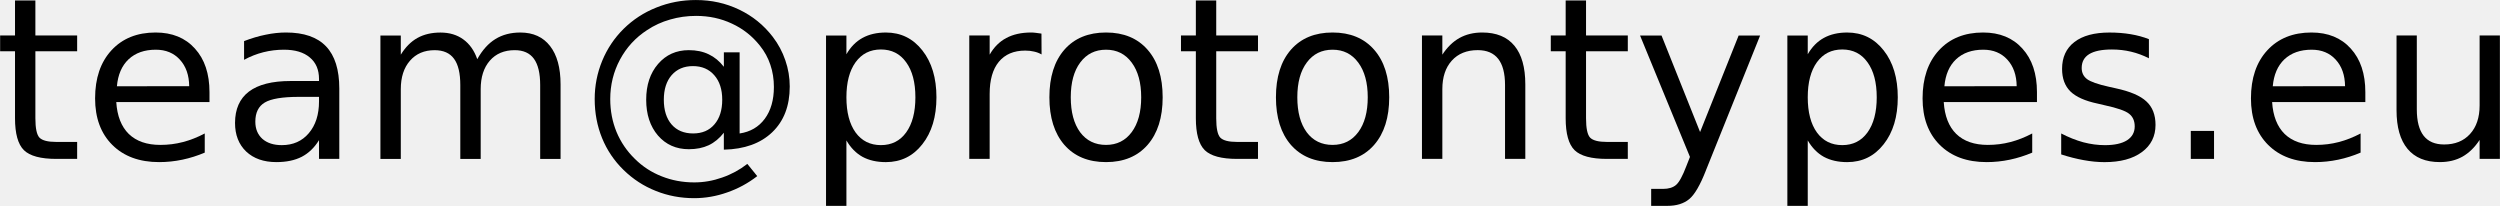
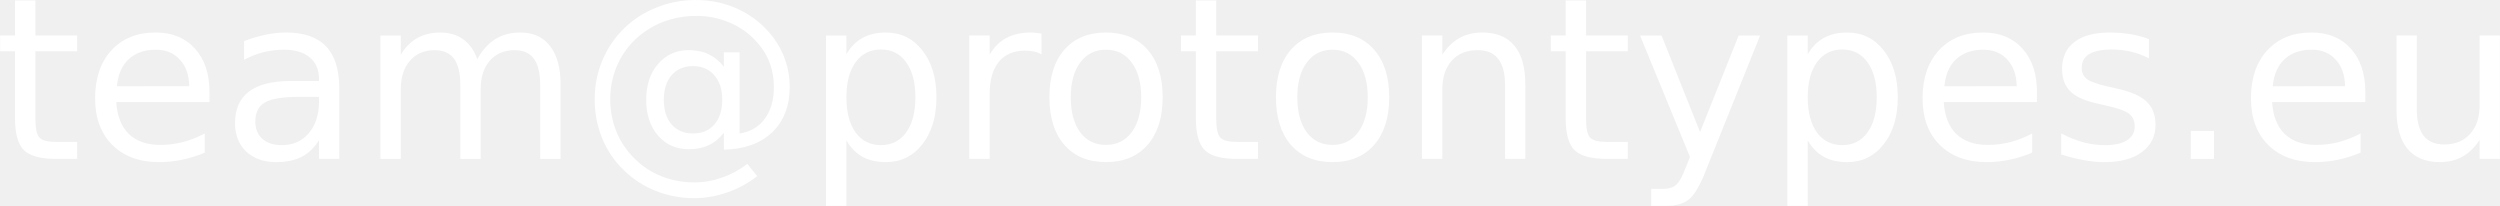
<svg xmlns="http://www.w3.org/2000/svg" width="46.891mm" height="3.861mm" viewBox="0 0 166.15 13.682" id="svg4209" version="1.1">
  <defs id="defs4211" />
  <g id="layer1" transform="translate(-218.5808,-43.94354)">
    <g style="font-style:normal;font-weight:normal;font-size:15px;line-height:125%;font-family:sans-serif;text-align:center;letter-spacing:0px;word-spacing:0px;text-anchor:middle;fill:#000000;fill-opacity:1;stroke:none;stroke-width:1px;stroke-linecap:butt;stroke-linejoin:miter;stroke-opacity:1" id="text4757">
-       <path d="m 220.925,43.973 0,2.329 2.776,0 0,1.047 -2.776,0 0,4.453 q 0,1.003 0.271,1.289 0.278,0.286 1.121,0.286 l 1.384,0 0,1.128 -1.384,0 q -1.56,0 -2.153,-0.579 -0.593,-0.586 -0.593,-2.124 l 0,-4.453 -0.989,0 0,-1.047 0.989,0 0,-2.329 1.355,0 z" id="path4762" />
-       <path d="m 232.497,50.067 0,0.659 -6.196,0 q 0.088,1.392 0.835,2.124 0.754,0.725 2.095,0.725 0.776,0 1.501,-0.19 0.732,-0.19 1.45,-0.571 l 0,1.274 q -0.725,0.308 -1.487,0.469 -0.762,0.161 -1.545,0.161 -1.963,0 -3.113,-1.143 -1.143,-1.143 -1.143,-3.091 0,-2.014 1.084,-3.193 1.091,-1.187 2.937,-1.187 1.655,0 2.615,1.069 0.967,1.062 0.967,2.893 z m -1.348,-0.396 q -0.015,-1.106 -0.623,-1.765 -0.601,-0.659 -1.597,-0.659 -1.128,0 -1.809,0.637 -0.674,0.637 -0.776,1.794 l 4.805,-0.007 z" id="path4764" />
-       <path d="m 238.437,50.382 q -1.633,0 -2.263,0.374 -0.63,0.374 -0.63,1.274 0,0.718 0.469,1.143 0.476,0.417 1.289,0.417 1.121,0 1.794,-0.791 0.681,-0.798 0.681,-2.117 l 0,-0.3 -1.34,0 z m 2.688,-0.557 0,4.68 -1.348,0 0,-1.245 q -0.461,0.747 -1.15,1.106 -0.688,0.352 -1.685,0.352 -1.26,0 -2.007,-0.703 -0.74,-0.71 -0.74,-1.897 0,-1.384 0.923,-2.087 0.93,-0.703 2.769,-0.703 l 1.89,0 0,-0.132 q 0,-0.93 -0.615,-1.436 -0.608,-0.513 -1.714,-0.513 -0.703,0 -1.37,0.168 -0.666,0.168 -1.282,0.505 l 0,-1.245 q 0.74,-0.286 1.436,-0.425 0.696,-0.146 1.355,-0.146 1.78,0 2.659,0.923 0.879,0.923 0.879,2.798 z" id="path4766" />
-       <path d="m 250.295,47.877 q 0.505,-0.908 1.208,-1.34 0.703,-0.432 1.655,-0.432 1.282,0 1.978,0.901 0.696,0.894 0.696,2.549 l 0,4.951 -1.355,0 0,-4.907 q 0,-1.179 -0.417,-1.75 -0.417,-0.571 -1.274,-0.571 -1.047,0 -1.655,0.696 -0.608,0.696 -0.608,1.897 l 0,4.636 -1.355,0 0,-4.907 q 0,-1.187 -0.417,-1.75 -0.417,-0.571 -1.289,-0.571 -1.033,0 -1.641,0.703 -0.608,0.696 -0.608,1.89 l 0,4.636 -1.355,0 0,-8.203 1.355,0 0,1.274 q 0.461,-0.754 1.106,-1.113 0.645,-0.359 1.531,-0.359 0.894,0 1.516,0.454 0.63,0.454 0.93,1.318 z" id="path4768" />
-       <path d="m 262.695,50.572 q 0,1.047 0.52,1.648 0.52,0.593 1.428,0.593 0.901,0 1.414,-0.601 0.52,-0.601 0.52,-1.641 0,-1.025 -0.527,-1.626 -0.527,-0.608 -1.421,-0.608 -0.886,0 -1.414,0.601 -0.52,0.601 -0.52,1.633 z m 3.992,2.19 q -0.439,0.564 -1.011,0.835 -0.564,0.264 -1.318,0.264 -1.26,0 -2.051,-0.908 -0.784,-0.916 -0.784,-2.38 0,-1.465 0.791,-2.38 0.791,-0.916 2.043,-0.916 0.754,0 1.326,0.278 0.571,0.271 1.003,0.828 l 0,-0.959 1.047,0 0,5.391 q 1.069,-0.161 1.67,-0.974 0.608,-0.82 0.608,-2.117 0,-0.784 -0.234,-1.472 -0.227,-0.688 -0.696,-1.274 -0.762,-0.959 -1.86,-1.465 -1.091,-0.513 -2.38,-0.513 -0.901,0 -1.729,0.242 -0.828,0.234 -1.531,0.703 -1.15,0.747 -1.802,1.963 -0.645,1.208 -0.645,2.622 0,1.165 0.417,2.183 0.425,1.018 1.223,1.794 0.769,0.762 1.78,1.157 1.011,0.403 2.161,0.403 0.945,0 1.853,-0.322 0.916,-0.315 1.677,-0.908 l 0.659,0.813 q -0.916,0.71 -2,1.084 -1.077,0.381 -2.19,0.381 -1.355,0 -2.556,-0.483 -1.201,-0.476 -2.139,-1.392 -0.938,-0.916 -1.428,-2.117 -0.491,-1.208 -0.491,-2.593 0,-1.333 0.498,-2.542 0.498,-1.208 1.421,-2.124 0.945,-0.93 2.183,-1.421 1.238,-0.498 2.622,-0.498 1.553,0 2.878,0.637 1.333,0.637 2.234,1.809 0.549,0.718 0.835,1.56 0.293,0.842 0.293,1.743 0,1.926 -1.165,3.04 -1.165,1.113 -3.215,1.157 l 0,-1.128 z" id="path4770" />
-       <path d="m 274.831,53.275 0,4.351 -1.355,0 0,-11.323 1.355,0 0,1.245 q 0.425,-0.732 1.069,-1.084 0.652,-0.359 1.553,-0.359 1.494,0 2.424,1.187 0.938,1.187 0.938,3.12 0,1.934 -0.938,3.12 -0.93,1.187 -2.424,1.187 -0.901,0 -1.553,-0.352 -0.645,-0.359 -1.069,-1.091 z m 4.585,-2.864 q 0,-1.487 -0.615,-2.329 -0.608,-0.85 -1.677,-0.85 -1.069,0 -1.685,0.85 -0.608,0.842 -0.608,2.329 0,1.487 0.608,2.336 0.615,0.842 1.685,0.842 1.069,0 1.677,-0.842 0.615,-0.85 0.615,-2.336 z" id="path4772" />
-       <path d="m 287.802,47.562 q -0.227,-0.132 -0.498,-0.19 -0.264,-0.066 -0.586,-0.066 -1.143,0 -1.758,0.747 -0.608,0.74 -0.608,2.131 l 0,4.321 -1.355,0 0,-8.203 1.355,0 0,1.274 q 0.425,-0.747 1.106,-1.106 0.681,-0.366 1.655,-0.366 0.139,0 0.308,0.022 0.168,0.015 0.374,0.051 l 0.007,1.384 z" id="path4774" />
-       <path d="m 292.087,47.247 q -1.084,0 -1.714,0.85 -0.63,0.842 -0.63,2.314 0,1.472 0.623,2.322 0.63,0.842 1.721,0.842 1.077,0 1.707,-0.85 0.63,-0.85 0.63,-2.314 0,-1.458 -0.63,-2.307 -0.63,-0.857 -1.707,-0.857 z m 0,-1.143 q 1.758,0 2.761,1.143 1.003,1.143 1.003,3.164 0,2.014 -1.003,3.164 -1.003,1.143 -2.761,1.143 -1.765,0 -2.769,-1.143 -0.996,-1.15 -0.996,-3.164 0,-2.021 0.996,-3.164 1.003,-1.143 2.769,-1.143 z" id="path4776" />
-       <path d="m 299.411,43.973 0,2.329 2.776,0 0,1.047 -2.776,0 0,4.453 q 0,1.003 0.271,1.289 0.278,0.286 1.121,0.286 l 1.384,0 0,1.128 -1.384,0 q -1.56,0 -2.153,-0.579 -0.593,-0.586 -0.593,-2.124 l 0,-4.453 -0.989,0 0,-1.047 0.989,0 0,-2.329 1.355,0 z" id="path4778" />
-       <path d="m 307.145,47.247 q -1.084,0 -1.714,0.85 -0.63,0.842 -0.63,2.314 0,1.472 0.623,2.322 0.63,0.842 1.721,0.842 1.077,0 1.707,-0.85 0.63,-0.85 0.63,-2.314 0,-1.458 -0.63,-2.307 -0.63,-0.857 -1.707,-0.857 z m 0,-1.143 q 1.758,0 2.761,1.143 1.003,1.143 1.003,3.164 0,2.014 -1.003,3.164 -1.003,1.143 -2.761,1.143 -1.765,0 -2.769,-1.143 -0.996,-1.15 -0.996,-3.164 0,-2.021 0.996,-3.164 1.003,-1.143 2.769,-1.143 z" id="path4780" />
-       <path d="m 319.955,49.554 0,4.951 -1.348,0 0,-4.907 q 0,-1.165 -0.454,-1.743 -0.454,-0.579 -1.362,-0.579 -1.091,0 -1.721,0.696 -0.63,0.696 -0.63,1.897 l 0,4.636 -1.355,0 0,-8.203 1.355,0 0,1.274 q 0.483,-0.74 1.135,-1.106 0.659,-0.366 1.516,-0.366 1.414,0 2.139,0.879 0.725,0.872 0.725,2.571 z" id="path4782" />
-       <path d="m 323.991,43.973 0,2.329 2.776,0 0,1.047 -2.776,0 0,4.453 q 0,1.003 0.271,1.289 0.278,0.286 1.121,0.286 l 1.384,0 0,1.128 -1.384,0 q -1.56,0 -2.153,-0.579 -0.593,-0.586 -0.593,-2.124 l 0,-4.453 -0.989,0 0,-1.047 0.989,0 0,-2.329 1.355,0 z" id="path4784" />
-       <path d="m 331.96,55.267 q -0.571,1.465 -1.113,1.912 -0.542,0.447 -1.45,0.447 l -1.077,0 0,-1.128 0.791,0 q 0.557,0 0.864,-0.264 0.308,-0.264 0.681,-1.245 l 0.242,-0.615 -3.318,-8.071 1.428,0 2.563,6.416 2.563,-6.416 1.428,0 -3.604,8.965 z" id="path4786" />
-       <path d="m 338.727,53.275 0,4.351 -1.355,0 0,-11.323 1.355,0 0,1.245 q 0.425,-0.732 1.069,-1.084 0.652,-0.359 1.553,-0.359 1.494,0 2.424,1.187 0.938,1.187 0.938,3.12 0,1.934 -0.938,3.12 -0.93,1.187 -2.424,1.187 -0.901,0 -1.553,-0.352 -0.645,-0.359 -1.069,-1.091 z m 4.585,-2.864 q 0,-1.487 -0.615,-2.329 -0.608,-0.85 -1.677,-0.85 -1.069,0 -1.685,0.85 -0.608,0.842 -0.608,2.329 0,1.487 0.608,2.336 0.615,0.842 1.685,0.842 1.069,0 1.677,-0.842 0.615,-0.85 0.615,-2.336 z" id="path4788" />
-       <path d="m 353.962,50.067 0,0.659 -6.196,0 q 0.088,1.392 0.835,2.124 0.754,0.725 2.095,0.725 0.776,0 1.501,-0.19 0.732,-0.19 1.45,-0.571 l 0,1.274 q -0.725,0.308 -1.487,0.469 -0.762,0.161 -1.545,0.161 -1.963,0 -3.113,-1.143 -1.143,-1.143 -1.143,-3.091 0,-2.014 1.084,-3.193 1.091,-1.187 2.937,-1.187 1.655,0 2.615,1.069 0.967,1.062 0.967,2.893 z m -1.348,-0.396 q -0.015,-1.106 -0.623,-1.765 -0.601,-0.659 -1.597,-0.659 -1.128,0 -1.809,0.637 -0.674,0.637 -0.776,1.794 l 4.805,-0.007 z" id="path4790" />
-       <path d="m 361.403,46.544 0,1.274 q -0.571,-0.293 -1.187,-0.439 -0.615,-0.146 -1.274,-0.146 -1.003,0 -1.509,0.308 -0.498,0.308 -0.498,0.923 0,0.469 0.359,0.74 0.359,0.264 1.443,0.505 l 0.461,0.103 q 1.436,0.308 2.036,0.872 0.608,0.557 0.608,1.56 0,1.143 -0.908,1.809 -0.901,0.667 -2.483,0.667 -0.659,0 -1.377,-0.132 -0.71,-0.125 -1.501,-0.381 l 0,-1.392 q 0.747,0.388 1.472,0.586 0.725,0.19 1.436,0.19 0.952,0 1.465,-0.322 0.513,-0.33 0.513,-0.923 0,-0.549 -0.374,-0.842 -0.366,-0.293 -1.619,-0.564 l -0.469,-0.11 q -1.252,-0.264 -1.809,-0.806 -0.557,-0.549 -0.557,-1.501 0,-1.157 0.82,-1.787 0.82,-0.63 2.329,-0.63 0.747,0 1.406,0.11 0.659,0.11 1.216,0.33 z" id="path4792" />
-       <path d="m 364.186,52.645 1.545,0 0,1.86 -1.545,0 0,-1.86 z" id="path4794" />
-       <path d="m 375.788,50.067 0,0.659 -6.196,0 q 0.088,1.392 0.835,2.124 0.754,0.725 2.095,0.725 0.776,0 1.501,-0.19 0.732,-0.19 1.45,-0.571 l 0,1.274 q -0.725,0.308 -1.487,0.469 -0.762,0.161 -1.545,0.161 -1.963,0 -3.113,-1.143 -1.143,-1.143 -1.143,-3.091 0,-2.014 1.084,-3.193 1.091,-1.187 2.937,-1.187 1.655,0 2.615,1.069 0.967,1.062 0.967,2.893 z m -1.348,-0.396 q -0.015,-1.106 -0.623,-1.765 -0.601,-0.659 -1.597,-0.659 -1.128,0 -1.809,0.637 -0.674,0.637 -0.776,1.794 l 4.805,-0.007 z" id="path4796" />
-       <path d="m 377.861,51.268 0,-4.966 1.348,0 0,4.915 q 0,1.165 0.454,1.75 0.454,0.579 1.362,0.579 1.091,0 1.721,-0.696 0.637,-0.696 0.637,-1.897 l 0,-4.651 1.348,0 0,8.203 -1.348,0 0,-1.26 q -0.491,0.747 -1.143,1.113 -0.645,0.359 -1.501,0.359 -1.414,0 -2.146,-0.879 -0.732,-0.879 -0.732,-2.571 z m 3.391,-5.164 0,0 z" id="path4798" />
+       <path d="m 220.925,43.973 0,2.329 2.776,0 0,1.047 -2.776,0 0,4.453 q 0,1.003 0.271,1.289 0.278,0.286 1.121,0.286 l 1.384,0 0,1.128 -1.384,0 q -1.56,0 -2.153,-0.579 -0.593,-0.586 -0.593,-2.124 l 0,-4.453 -0.989,0 0,-1.047 0.989,0 0,-2.329 1.355,0 z" id="path4762" style="fill:#ffffff" />
+       <path d="m 232.497,50.067 0,0.659 -6.196,0 q 0.088,1.392 0.835,2.124 0.754,0.725 2.095,0.725 0.776,0 1.501,-0.19 0.732,-0.19 1.45,-0.571 l 0,1.274 q -0.725,0.308 -1.487,0.469 -0.762,0.161 -1.545,0.161 -1.963,0 -3.113,-1.143 -1.143,-1.143 -1.143,-3.091 0,-2.014 1.084,-3.193 1.091,-1.187 2.937,-1.187 1.655,0 2.615,1.069 0.967,1.062 0.967,2.893 z m -1.348,-0.396 q -0.015,-1.106 -0.623,-1.765 -0.601,-0.659 -1.597,-0.659 -1.128,0 -1.809,0.637 -0.674,0.637 -0.776,1.794 l 4.805,-0.007 z" id="path4764" style="fill:#ffffff" />
+       <path d="m 238.437,50.382 q -1.633,0 -2.263,0.374 -0.63,0.374 -0.63,1.274 0,0.718 0.469,1.143 0.476,0.417 1.289,0.417 1.121,0 1.794,-0.791 0.681,-0.798 0.681,-2.117 l 0,-0.3 -1.34,0 z m 2.688,-0.557 0,4.68 -1.348,0 0,-1.245 q -0.461,0.747 -1.15,1.106 -0.688,0.352 -1.685,0.352 -1.26,0 -2.007,-0.703 -0.74,-0.71 -0.74,-1.897 0,-1.384 0.923,-2.087 0.93,-0.703 2.769,-0.703 l 1.89,0 0,-0.132 q 0,-0.93 -0.615,-1.436 -0.608,-0.513 -1.714,-0.513 -0.703,0 -1.37,0.168 -0.666,0.168 -1.282,0.505 l 0,-1.245 q 0.74,-0.286 1.436,-0.425 0.696,-0.146 1.355,-0.146 1.78,0 2.659,0.923 0.879,0.923 0.879,2.798 z" id="path4766" style="fill:#ffffff" />
+       <path d="m 250.295,47.877 q 0.505,-0.908 1.208,-1.34 0.703,-0.432 1.655,-0.432 1.282,0 1.978,0.901 0.696,0.894 0.696,2.549 l 0,4.951 -1.355,0 0,-4.907 q 0,-1.179 -0.417,-1.75 -0.417,-0.571 -1.274,-0.571 -1.047,0 -1.655,0.696 -0.608,0.696 -0.608,1.897 l 0,4.636 -1.355,0 0,-4.907 q 0,-1.187 -0.417,-1.75 -0.417,-0.571 -1.289,-0.571 -1.033,0 -1.641,0.703 -0.608,0.696 -0.608,1.89 l 0,4.636 -1.355,0 0,-8.203 1.355,0 0,1.274 q 0.461,-0.754 1.106,-1.113 0.645,-0.359 1.531,-0.359 0.894,0 1.516,0.454 0.63,0.454 0.93,1.318 z" id="path4768" style="fill:#ffffff" />
+       <path d="m 262.695,50.572 q 0,1.047 0.52,1.648 0.52,0.593 1.428,0.593 0.901,0 1.414,-0.601 0.52,-0.601 0.52,-1.641 0,-1.025 -0.527,-1.626 -0.527,-0.608 -1.421,-0.608 -0.886,0 -1.414,0.601 -0.52,0.601 -0.52,1.633 z m 3.992,2.19 q -0.439,0.564 -1.011,0.835 -0.564,0.264 -1.318,0.264 -1.26,0 -2.051,-0.908 -0.784,-0.916 -0.784,-2.38 0,-1.465 0.791,-2.38 0.791,-0.916 2.043,-0.916 0.754,0 1.326,0.278 0.571,0.271 1.003,0.828 l 0,-0.959 1.047,0 0,5.391 q 1.069,-0.161 1.67,-0.974 0.608,-0.82 0.608,-2.117 0,-0.784 -0.234,-1.472 -0.227,-0.688 -0.696,-1.274 -0.762,-0.959 -1.86,-1.465 -1.091,-0.513 -2.38,-0.513 -0.901,0 -1.729,0.242 -0.828,0.234 -1.531,0.703 -1.15,0.747 -1.802,1.963 -0.645,1.208 -0.645,2.622 0,1.165 0.417,2.183 0.425,1.018 1.223,1.794 0.769,0.762 1.78,1.157 1.011,0.403 2.161,0.403 0.945,0 1.853,-0.322 0.916,-0.315 1.677,-0.908 l 0.659,0.813 q -0.916,0.71 -2,1.084 -1.077,0.381 -2.19,0.381 -1.355,0 -2.556,-0.483 -1.201,-0.476 -2.139,-1.392 -0.938,-0.916 -1.428,-2.117 -0.491,-1.208 -0.491,-2.593 0,-1.333 0.498,-2.542 0.498,-1.208 1.421,-2.124 0.945,-0.93 2.183,-1.421 1.238,-0.498 2.622,-0.498 1.553,0 2.878,0.637 1.333,0.637 2.234,1.809 0.549,0.718 0.835,1.56 0.293,0.842 0.293,1.743 0,1.926 -1.165,3.04 -1.165,1.113 -3.215,1.157 l 0,-1.128 z" id="path4770" style="fill:#ffffff" />
+       <path d="m 274.831,53.275 0,4.351 -1.355,0 0,-11.323 1.355,0 0,1.245 q 0.425,-0.732 1.069,-1.084 0.652,-0.359 1.553,-0.359 1.494,0 2.424,1.187 0.938,1.187 0.938,3.12 0,1.934 -0.938,3.12 -0.93,1.187 -2.424,1.187 -0.901,0 -1.553,-0.352 -0.645,-0.359 -1.069,-1.091 z m 4.585,-2.864 q 0,-1.487 -0.615,-2.329 -0.608,-0.85 -1.677,-0.85 -1.069,0 -1.685,0.85 -0.608,0.842 -0.608,2.329 0,1.487 0.608,2.336 0.615,0.842 1.685,0.842 1.069,0 1.677,-0.842 0.615,-0.85 0.615,-2.336 z" id="path4772" style="fill:#ffffff" />
+       <path d="m 287.802,47.562 q -0.227,-0.132 -0.498,-0.19 -0.264,-0.066 -0.586,-0.066 -1.143,0 -1.758,0.747 -0.608,0.74 -0.608,2.131 l 0,4.321 -1.355,0 0,-8.203 1.355,0 0,1.274 q 0.425,-0.747 1.106,-1.106 0.681,-0.366 1.655,-0.366 0.139,0 0.308,0.022 0.168,0.015 0.374,0.051 l 0.007,1.384 z" id="path4774" style="fill:#ffffff" />
+       <path d="m 292.087,47.247 q -1.084,0 -1.714,0.85 -0.63,0.842 -0.63,2.314 0,1.472 0.623,2.322 0.63,0.842 1.721,0.842 1.077,0 1.707,-0.85 0.63,-0.85 0.63,-2.314 0,-1.458 -0.63,-2.307 -0.63,-0.857 -1.707,-0.857 z m 0,-1.143 q 1.758,0 2.761,1.143 1.003,1.143 1.003,3.164 0,2.014 -1.003,3.164 -1.003,1.143 -2.761,1.143 -1.765,0 -2.769,-1.143 -0.996,-1.15 -0.996,-3.164 0,-2.021 0.996,-3.164 1.003,-1.143 2.769,-1.143 z" id="path4776" style="fill:#ffffff" />
+       <path d="m 299.411,43.973 0,2.329 2.776,0 0,1.047 -2.776,0 0,4.453 q 0,1.003 0.271,1.289 0.278,0.286 1.121,0.286 l 1.384,0 0,1.128 -1.384,0 q -1.56,0 -2.153,-0.579 -0.593,-0.586 -0.593,-2.124 l 0,-4.453 -0.989,0 0,-1.047 0.989,0 0,-2.329 1.355,0 z" id="path4778" style="fill:#ffffff" />
+       <path d="m 307.145,47.247 q -1.084,0 -1.714,0.85 -0.63,0.842 -0.63,2.314 0,1.472 0.623,2.322 0.63,0.842 1.721,0.842 1.077,0 1.707,-0.85 0.63,-0.85 0.63,-2.314 0,-1.458 -0.63,-2.307 -0.63,-0.857 -1.707,-0.857 z m 0,-1.143 q 1.758,0 2.761,1.143 1.003,1.143 1.003,3.164 0,2.014 -1.003,3.164 -1.003,1.143 -2.761,1.143 -1.765,0 -2.769,-1.143 -0.996,-1.15 -0.996,-3.164 0,-2.021 0.996,-3.164 1.003,-1.143 2.769,-1.143 z" id="path4780" style="fill:#ffffff" />
+       <path d="m 319.955,49.554 0,4.951 -1.348,0 0,-4.907 q 0,-1.165 -0.454,-1.743 -0.454,-0.579 -1.362,-0.579 -1.091,0 -1.721,0.696 -0.63,0.696 -0.63,1.897 l 0,4.636 -1.355,0 0,-8.203 1.355,0 0,1.274 q 0.483,-0.74 1.135,-1.106 0.659,-0.366 1.516,-0.366 1.414,0 2.139,0.879 0.725,0.872 0.725,2.571 z" id="path4782" style="fill:#ffffff" />
+       <path d="m 323.991,43.973 0,2.329 2.776,0 0,1.047 -2.776,0 0,4.453 q 0,1.003 0.271,1.289 0.278,0.286 1.121,0.286 l 1.384,0 0,1.128 -1.384,0 q -1.56,0 -2.153,-0.579 -0.593,-0.586 -0.593,-2.124 l 0,-4.453 -0.989,0 0,-1.047 0.989,0 0,-2.329 1.355,0 z" id="path4784" style="fill:#ffffff" />
+       <path d="m 331.96,55.267 q -0.571,1.465 -1.113,1.912 -0.542,0.447 -1.45,0.447 l -1.077,0 0,-1.128 0.791,0 q 0.557,0 0.864,-0.264 0.308,-0.264 0.681,-1.245 l 0.242,-0.615 -3.318,-8.071 1.428,0 2.563,6.416 2.563,-6.416 1.428,0 -3.604,8.965 z" id="path4786" style="fill:#ffffff" />
+       <path d="m 338.727,53.275 0,4.351 -1.355,0 0,-11.323 1.355,0 0,1.245 q 0.425,-0.732 1.069,-1.084 0.652,-0.359 1.553,-0.359 1.494,0 2.424,1.187 0.938,1.187 0.938,3.12 0,1.934 -0.938,3.12 -0.93,1.187 -2.424,1.187 -0.901,0 -1.553,-0.352 -0.645,-0.359 -1.069,-1.091 z m 4.585,-2.864 q 0,-1.487 -0.615,-2.329 -0.608,-0.85 -1.677,-0.85 -1.069,0 -1.685,0.85 -0.608,0.842 -0.608,2.329 0,1.487 0.608,2.336 0.615,0.842 1.685,0.842 1.069,0 1.677,-0.842 0.615,-0.85 0.615,-2.336 z" id="path4788" style="fill:#ffffff" />
+       <path d="m 353.962,50.067 0,0.659 -6.196,0 q 0.088,1.392 0.835,2.124 0.754,0.725 2.095,0.725 0.776,0 1.501,-0.19 0.732,-0.19 1.45,-0.571 l 0,1.274 q -0.725,0.308 -1.487,0.469 -0.762,0.161 -1.545,0.161 -1.963,0 -3.113,-1.143 -1.143,-1.143 -1.143,-3.091 0,-2.014 1.084,-3.193 1.091,-1.187 2.937,-1.187 1.655,0 2.615,1.069 0.967,1.062 0.967,2.893 z m -1.348,-0.396 q -0.015,-1.106 -0.623,-1.765 -0.601,-0.659 -1.597,-0.659 -1.128,0 -1.809,0.637 -0.674,0.637 -0.776,1.794 l 4.805,-0.007 z" id="path4790" style="fill:#ffffff" />
+       <path d="m 361.403,46.544 0,1.274 q -0.571,-0.293 -1.187,-0.439 -0.615,-0.146 -1.274,-0.146 -1.003,0 -1.509,0.308 -0.498,0.308 -0.498,0.923 0,0.469 0.359,0.74 0.359,0.264 1.443,0.505 l 0.461,0.103 q 1.436,0.308 2.036,0.872 0.608,0.557 0.608,1.56 0,1.143 -0.908,1.809 -0.901,0.667 -2.483,0.667 -0.659,0 -1.377,-0.132 -0.71,-0.125 -1.501,-0.381 l 0,-1.392 q 0.747,0.388 1.472,0.586 0.725,0.19 1.436,0.19 0.952,0 1.465,-0.322 0.513,-0.33 0.513,-0.923 0,-0.549 -0.374,-0.842 -0.366,-0.293 -1.619,-0.564 l -0.469,-0.11 q -1.252,-0.264 -1.809,-0.806 -0.557,-0.549 -0.557,-1.501 0,-1.157 0.82,-1.787 0.82,-0.63 2.329,-0.63 0.747,0 1.406,0.11 0.659,0.11 1.216,0.33 z" id="path4792" style="fill:#ffffff" />
+       <path d="m 364.186,52.645 1.545,0 0,1.86 -1.545,0 0,-1.86 z" id="path4794" style="fill:#ffffff" />
+       <path d="m 375.788,50.067 0,0.659 -6.196,0 q 0.088,1.392 0.835,2.124 0.754,0.725 2.095,0.725 0.776,0 1.501,-0.19 0.732,-0.19 1.45,-0.571 l 0,1.274 q -0.725,0.308 -1.487,0.469 -0.762,0.161 -1.545,0.161 -1.963,0 -3.113,-1.143 -1.143,-1.143 -1.143,-3.091 0,-2.014 1.084,-3.193 1.091,-1.187 2.937,-1.187 1.655,0 2.615,1.069 0.967,1.062 0.967,2.893 z m -1.348,-0.396 q -0.015,-1.106 -0.623,-1.765 -0.601,-0.659 -1.597,-0.659 -1.128,0 -1.809,0.637 -0.674,0.637 -0.776,1.794 l 4.805,-0.007 z" id="path4796" style="fill:#ffffff" />
+       <path d="m 377.861,51.268 0,-4.966 1.348,0 0,4.915 q 0,1.165 0.454,1.75 0.454,0.579 1.362,0.579 1.091,0 1.721,-0.696 0.637,-0.696 0.637,-1.897 l 0,-4.651 1.348,0 0,8.203 -1.348,0 0,-1.26 q -0.491,0.747 -1.143,1.113 -0.645,0.359 -1.501,0.359 -1.414,0 -2.146,-0.879 -0.732,-0.879 -0.732,-2.571 z m 3.391,-5.164 0,0 z" id="path4798" style="fill:#ffffff" />
    </g>
  </g>
</svg>
